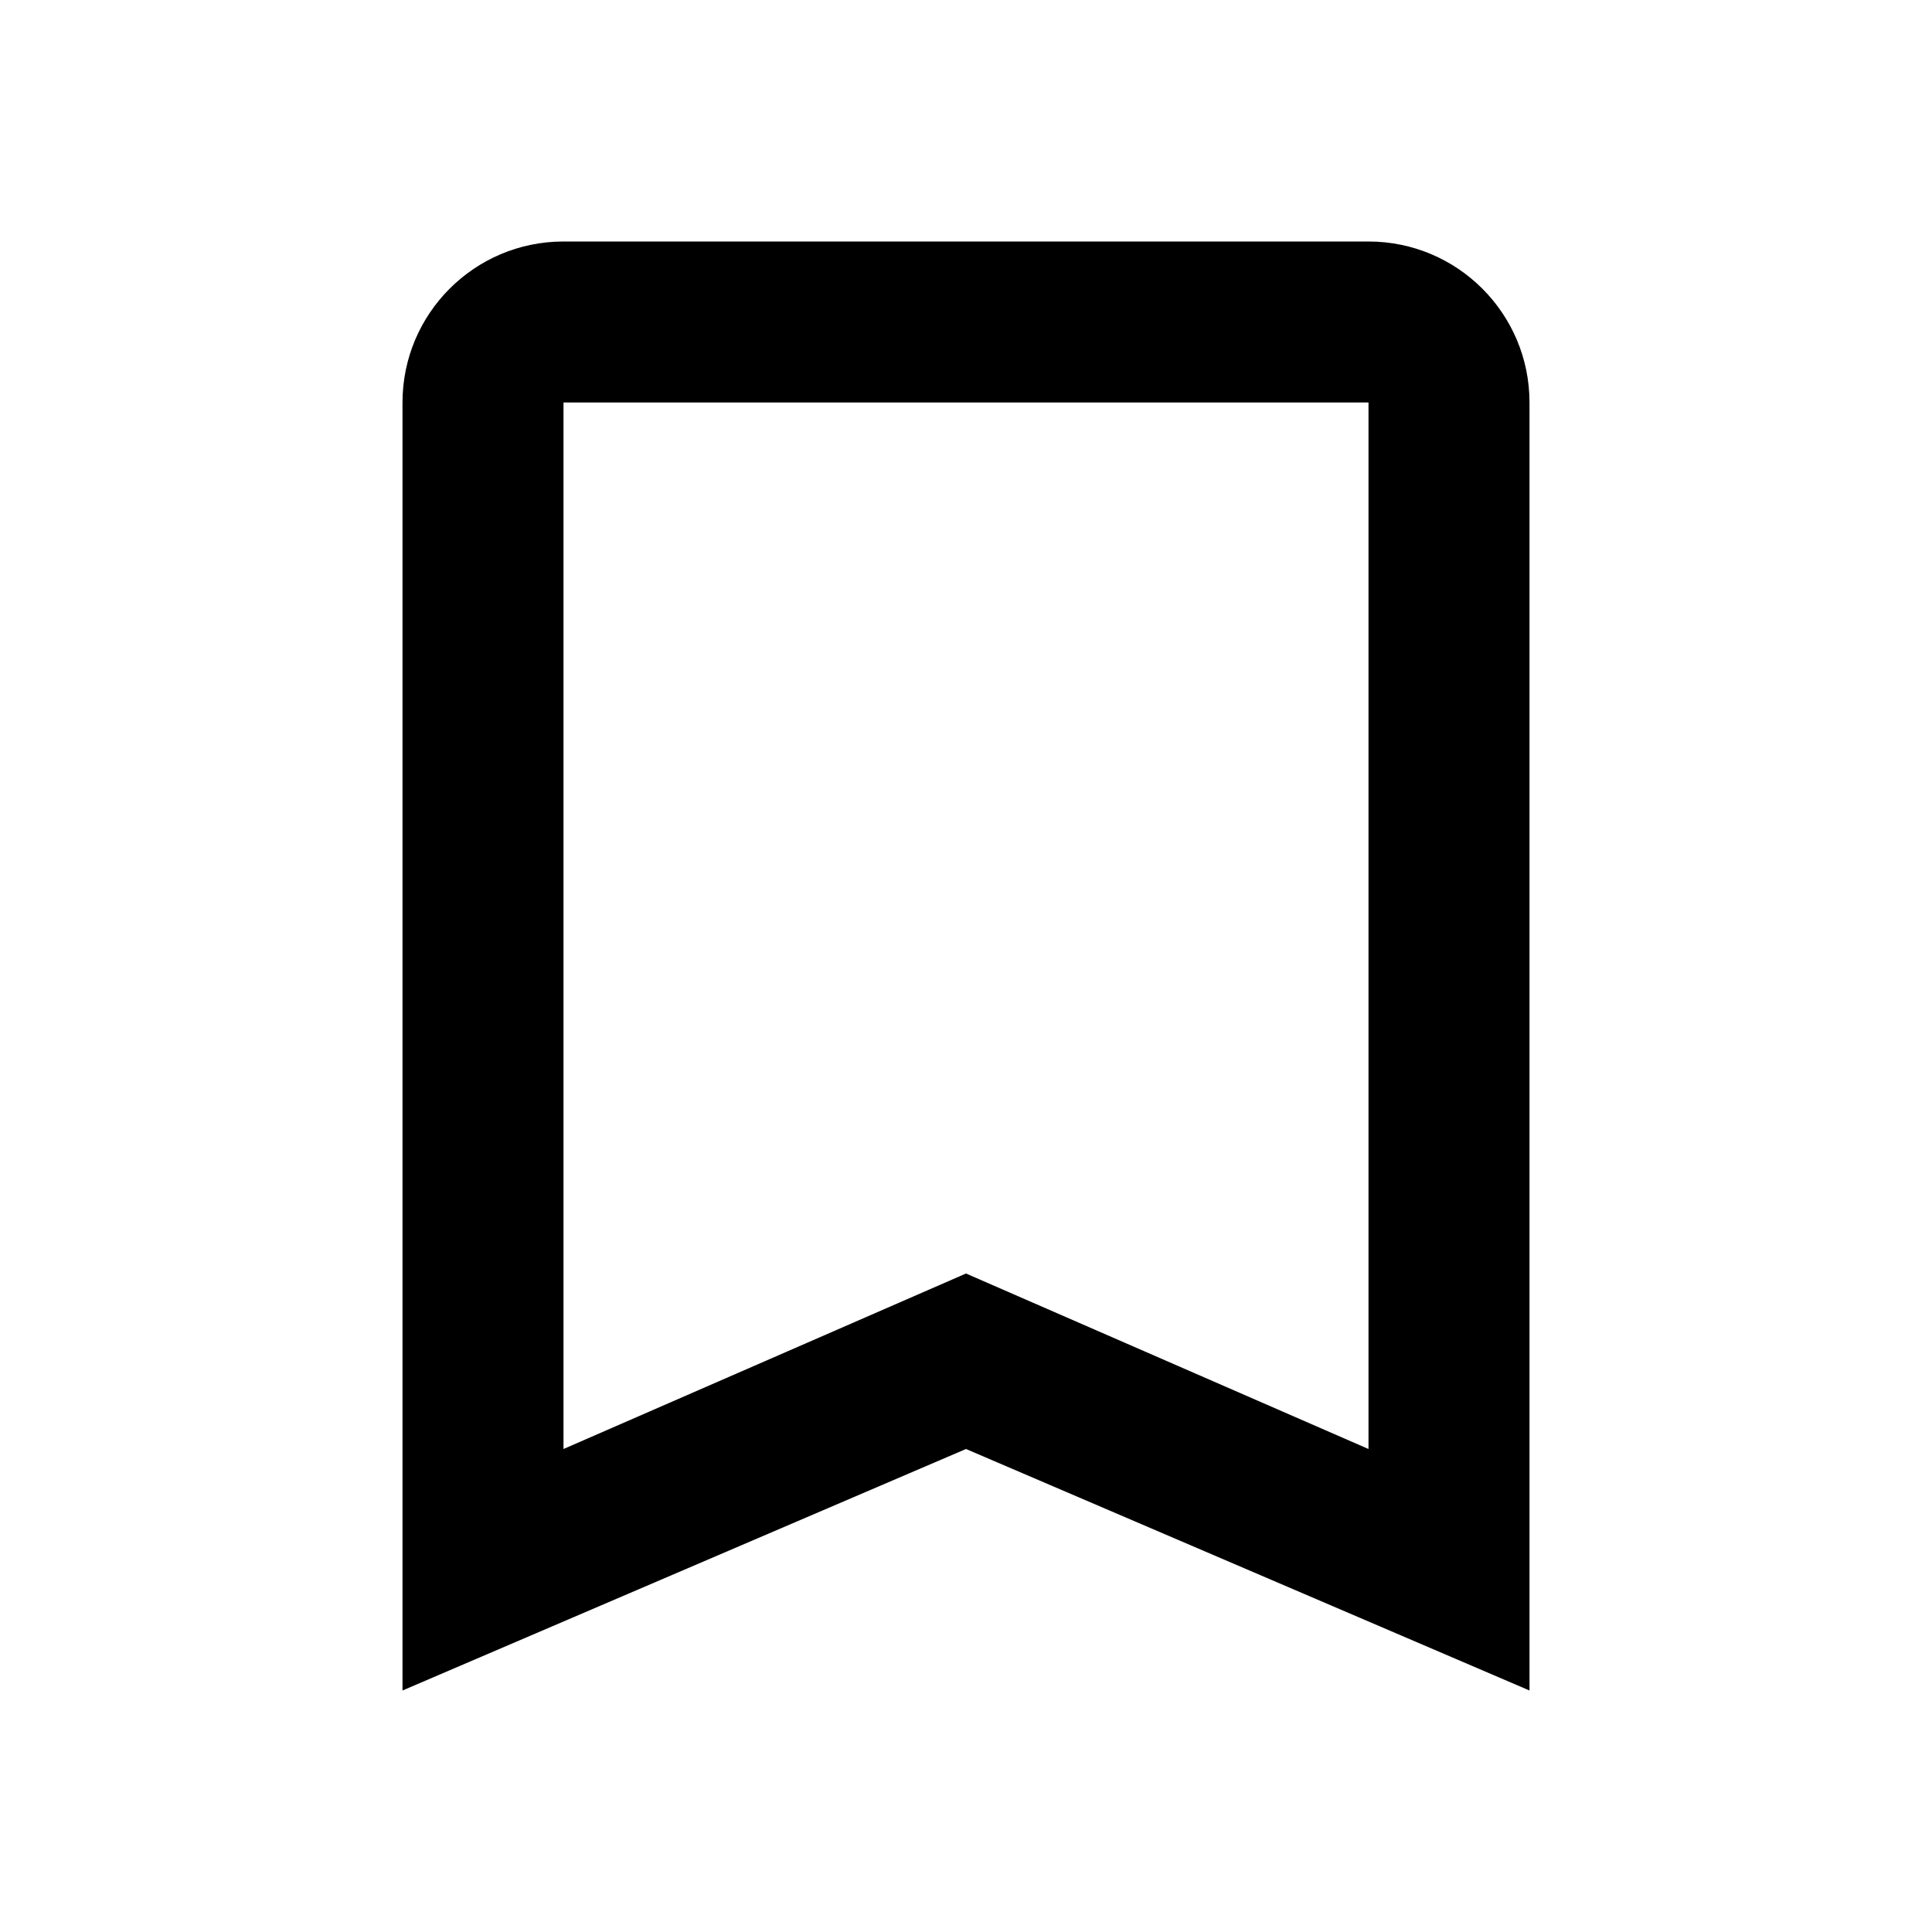
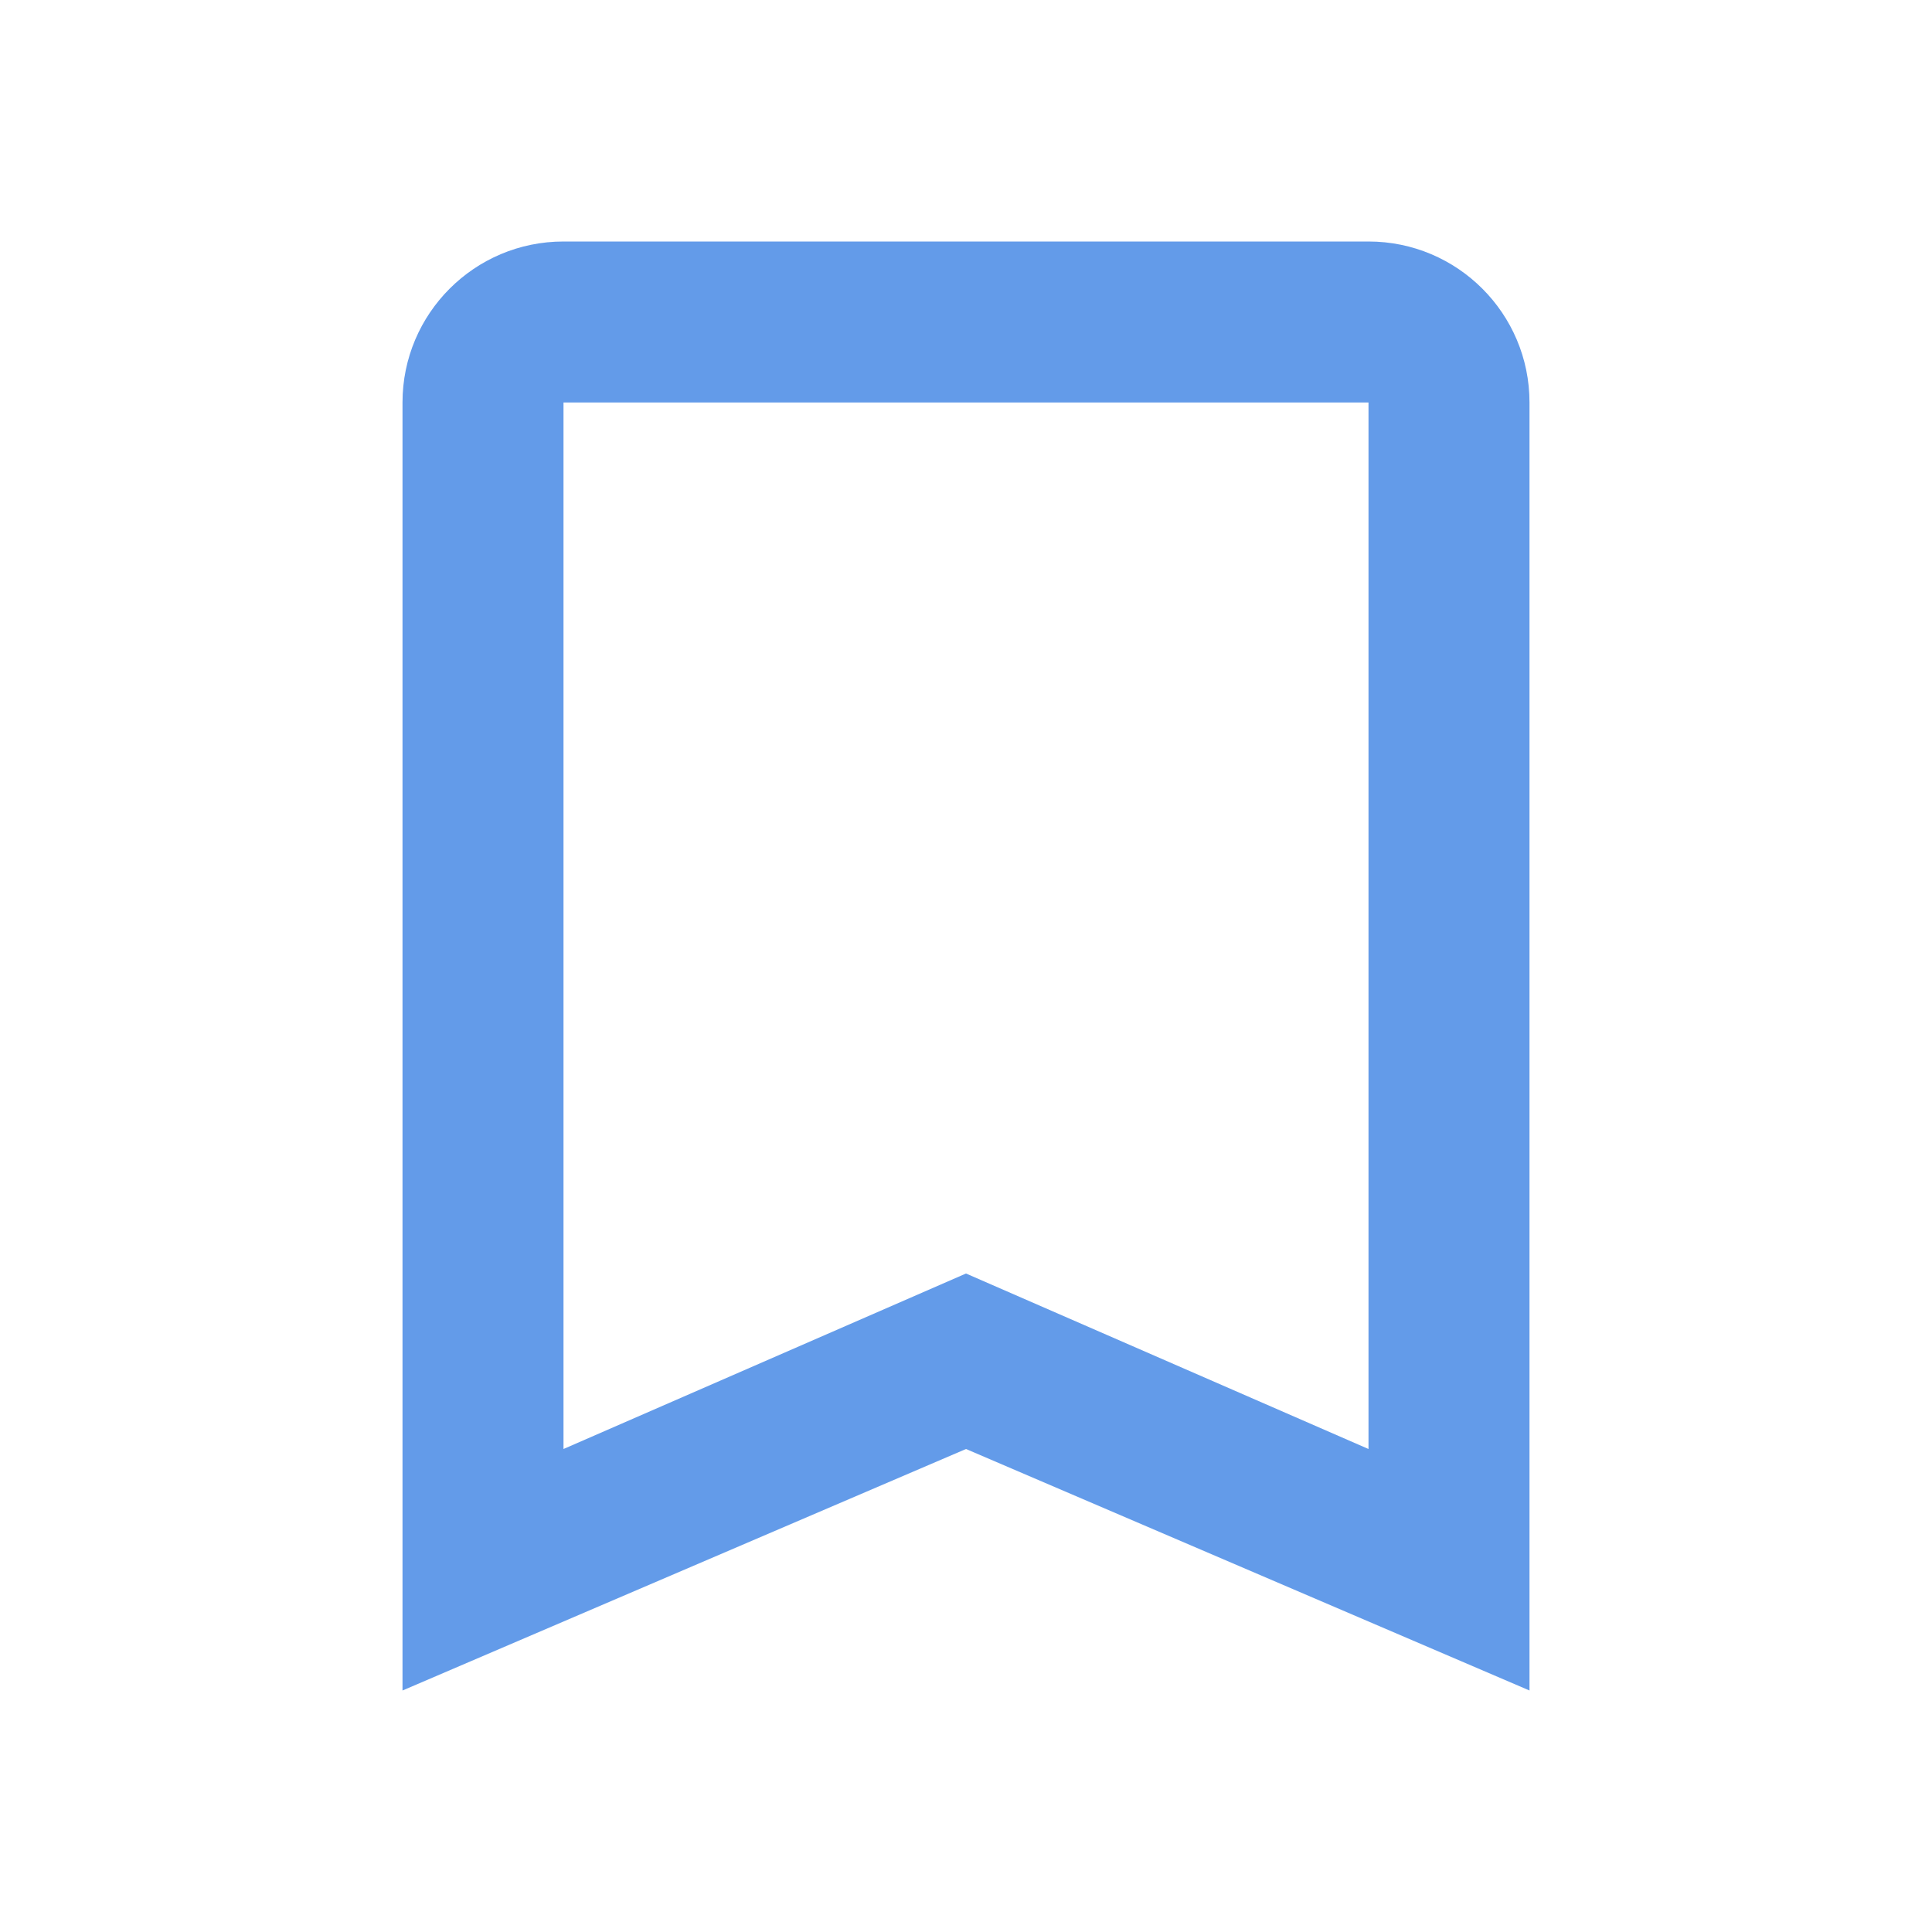
<svg xmlns="http://www.w3.org/2000/svg" t="1658999813285" class="icon" viewBox="0 0 1024 1024" version="1.1" p-id="20946" width="200" height="200">
  <defs>
    <style type="text/css" />
  </defs>
-   <path d="M725.333 768l-213.333-93.013L298.667 768V213.333h426.667m0-85.333H298.667a85.333 85.333 0 0 0-85.333 85.333v682.667l298.667-128 298.667 128V213.333a85.333 85.333 0 0 0-85.333-85.333z" fill="" p-id="20947" />
+   <path d="M725.333 768l-213.333-93.013L298.667 768V213.333h426.667m0-85.333H298.667a85.333 85.333 0 0 0-85.333 85.333v682.667l298.667-128 298.667 128V213.333a85.333 85.333 0 0 0-85.333-85.333z" fill="#639be9" p-id="20947" />
</svg>
